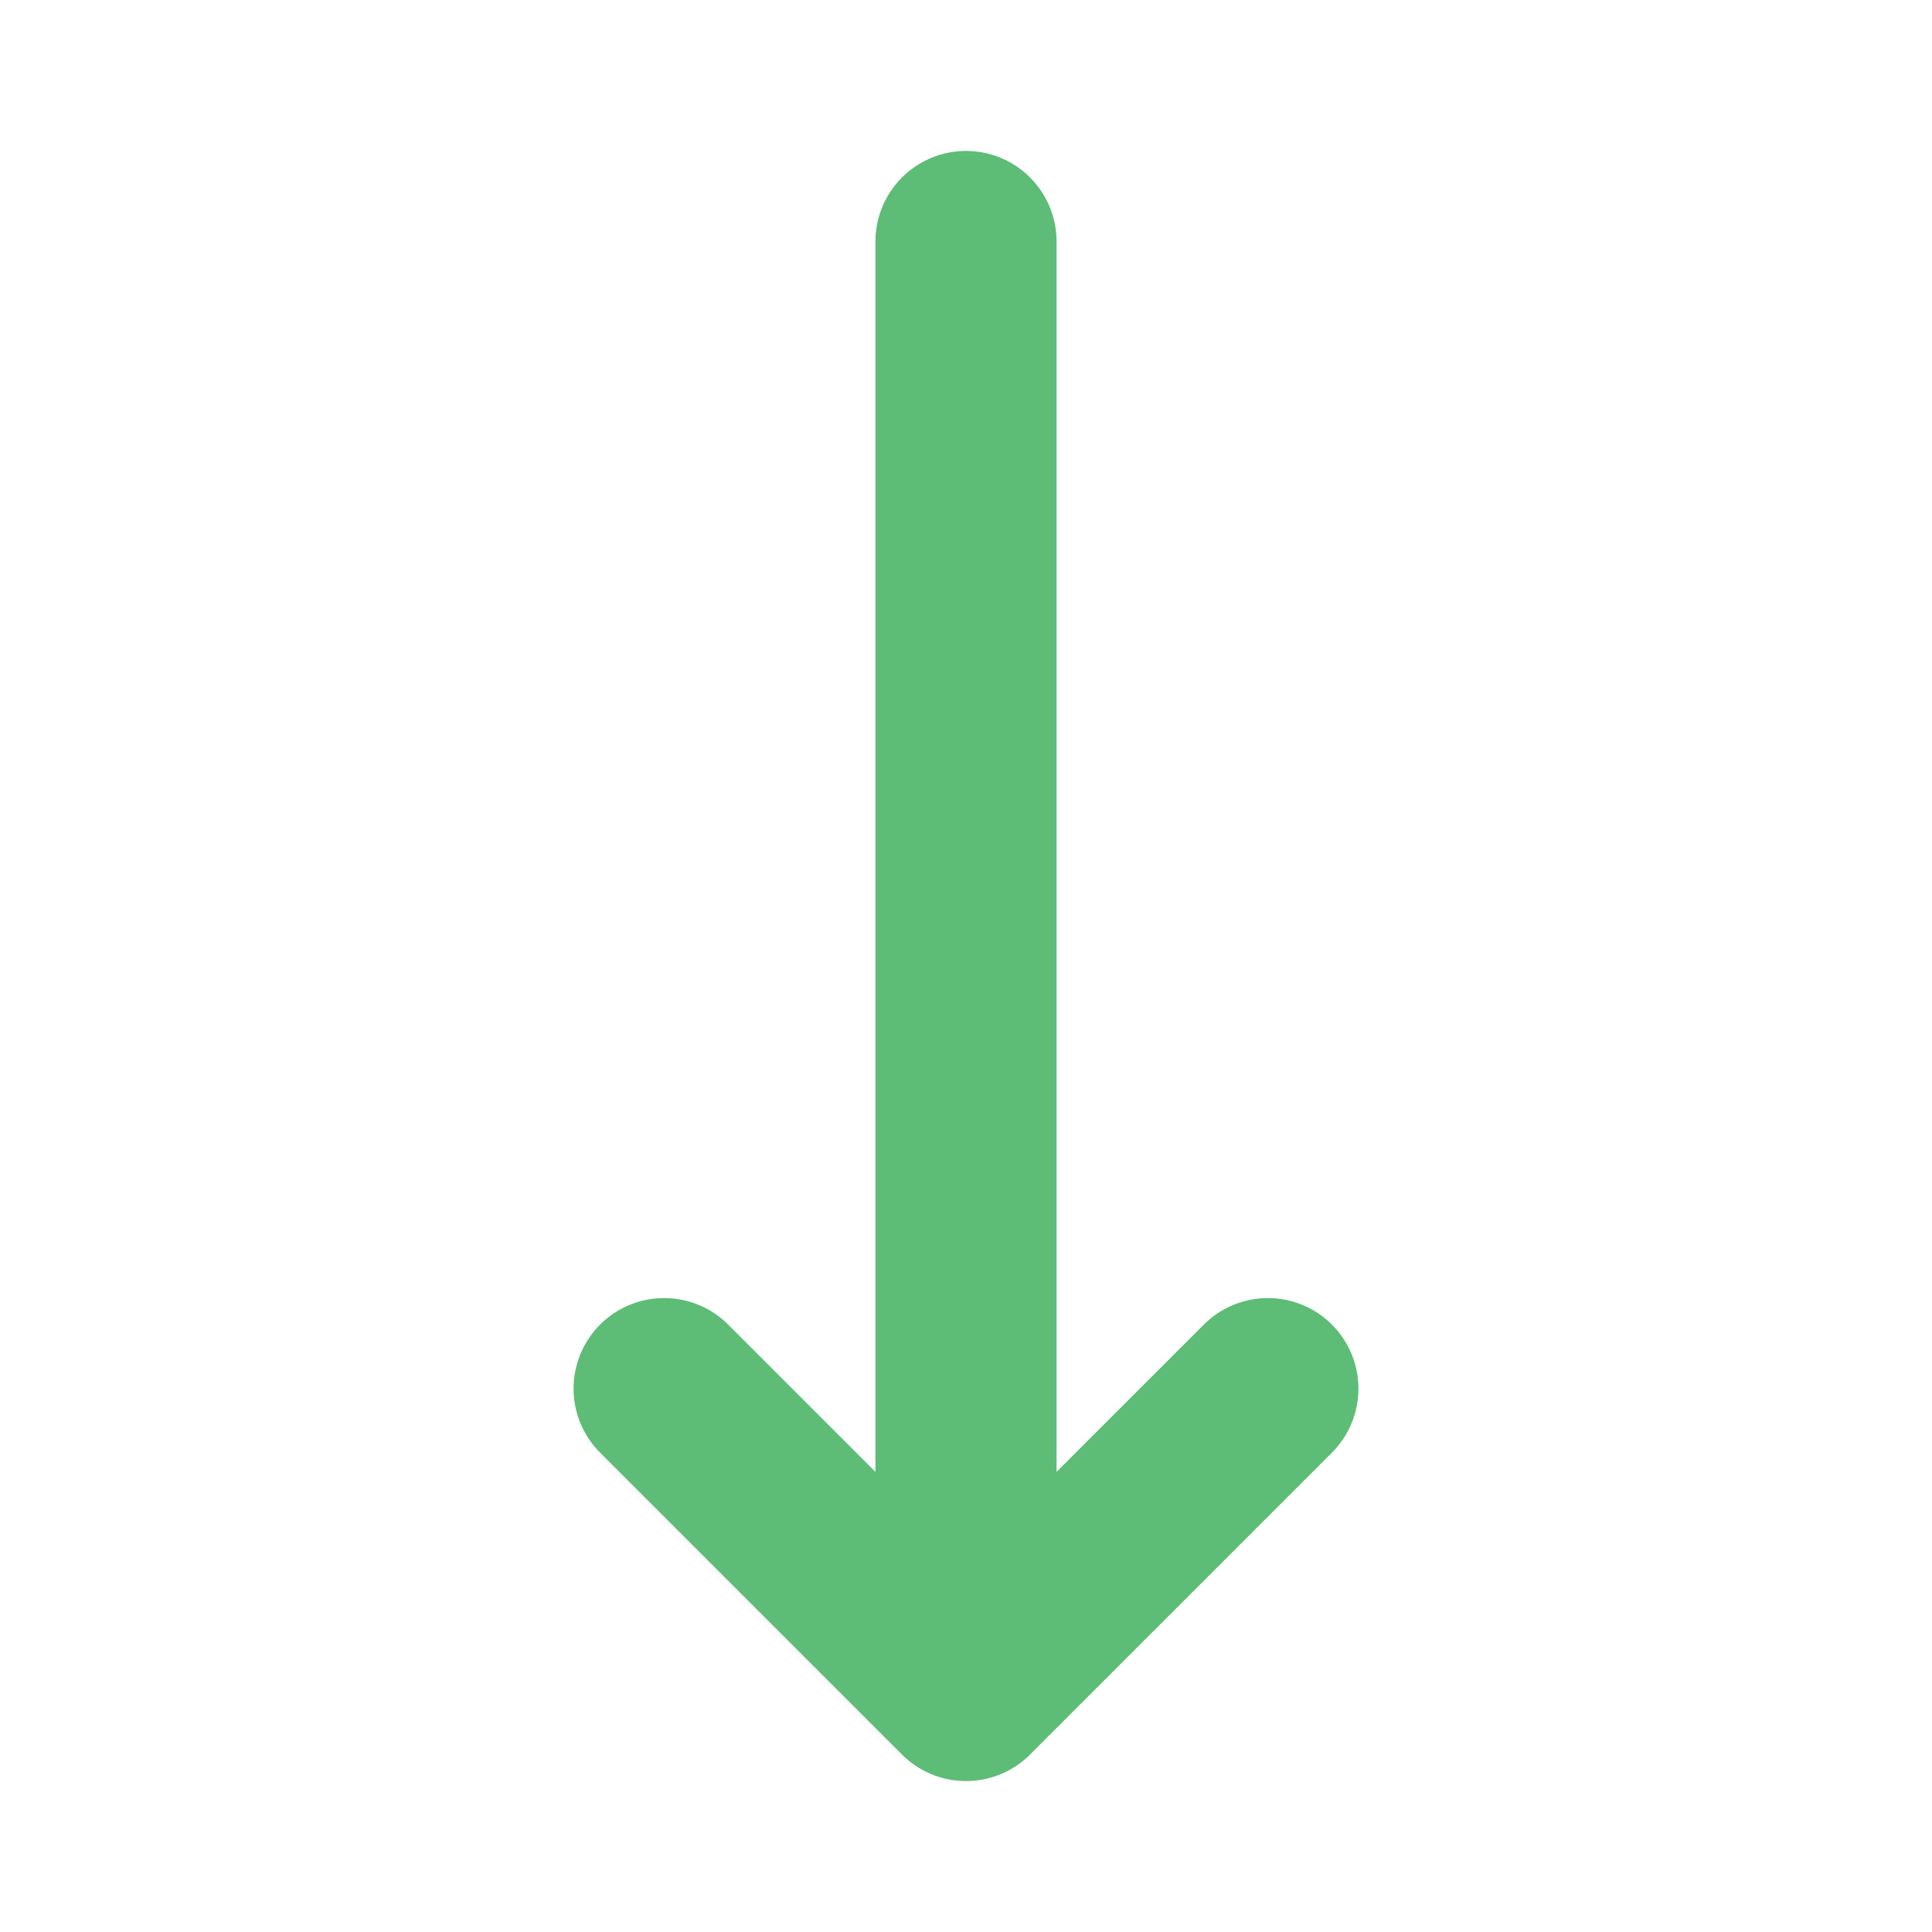
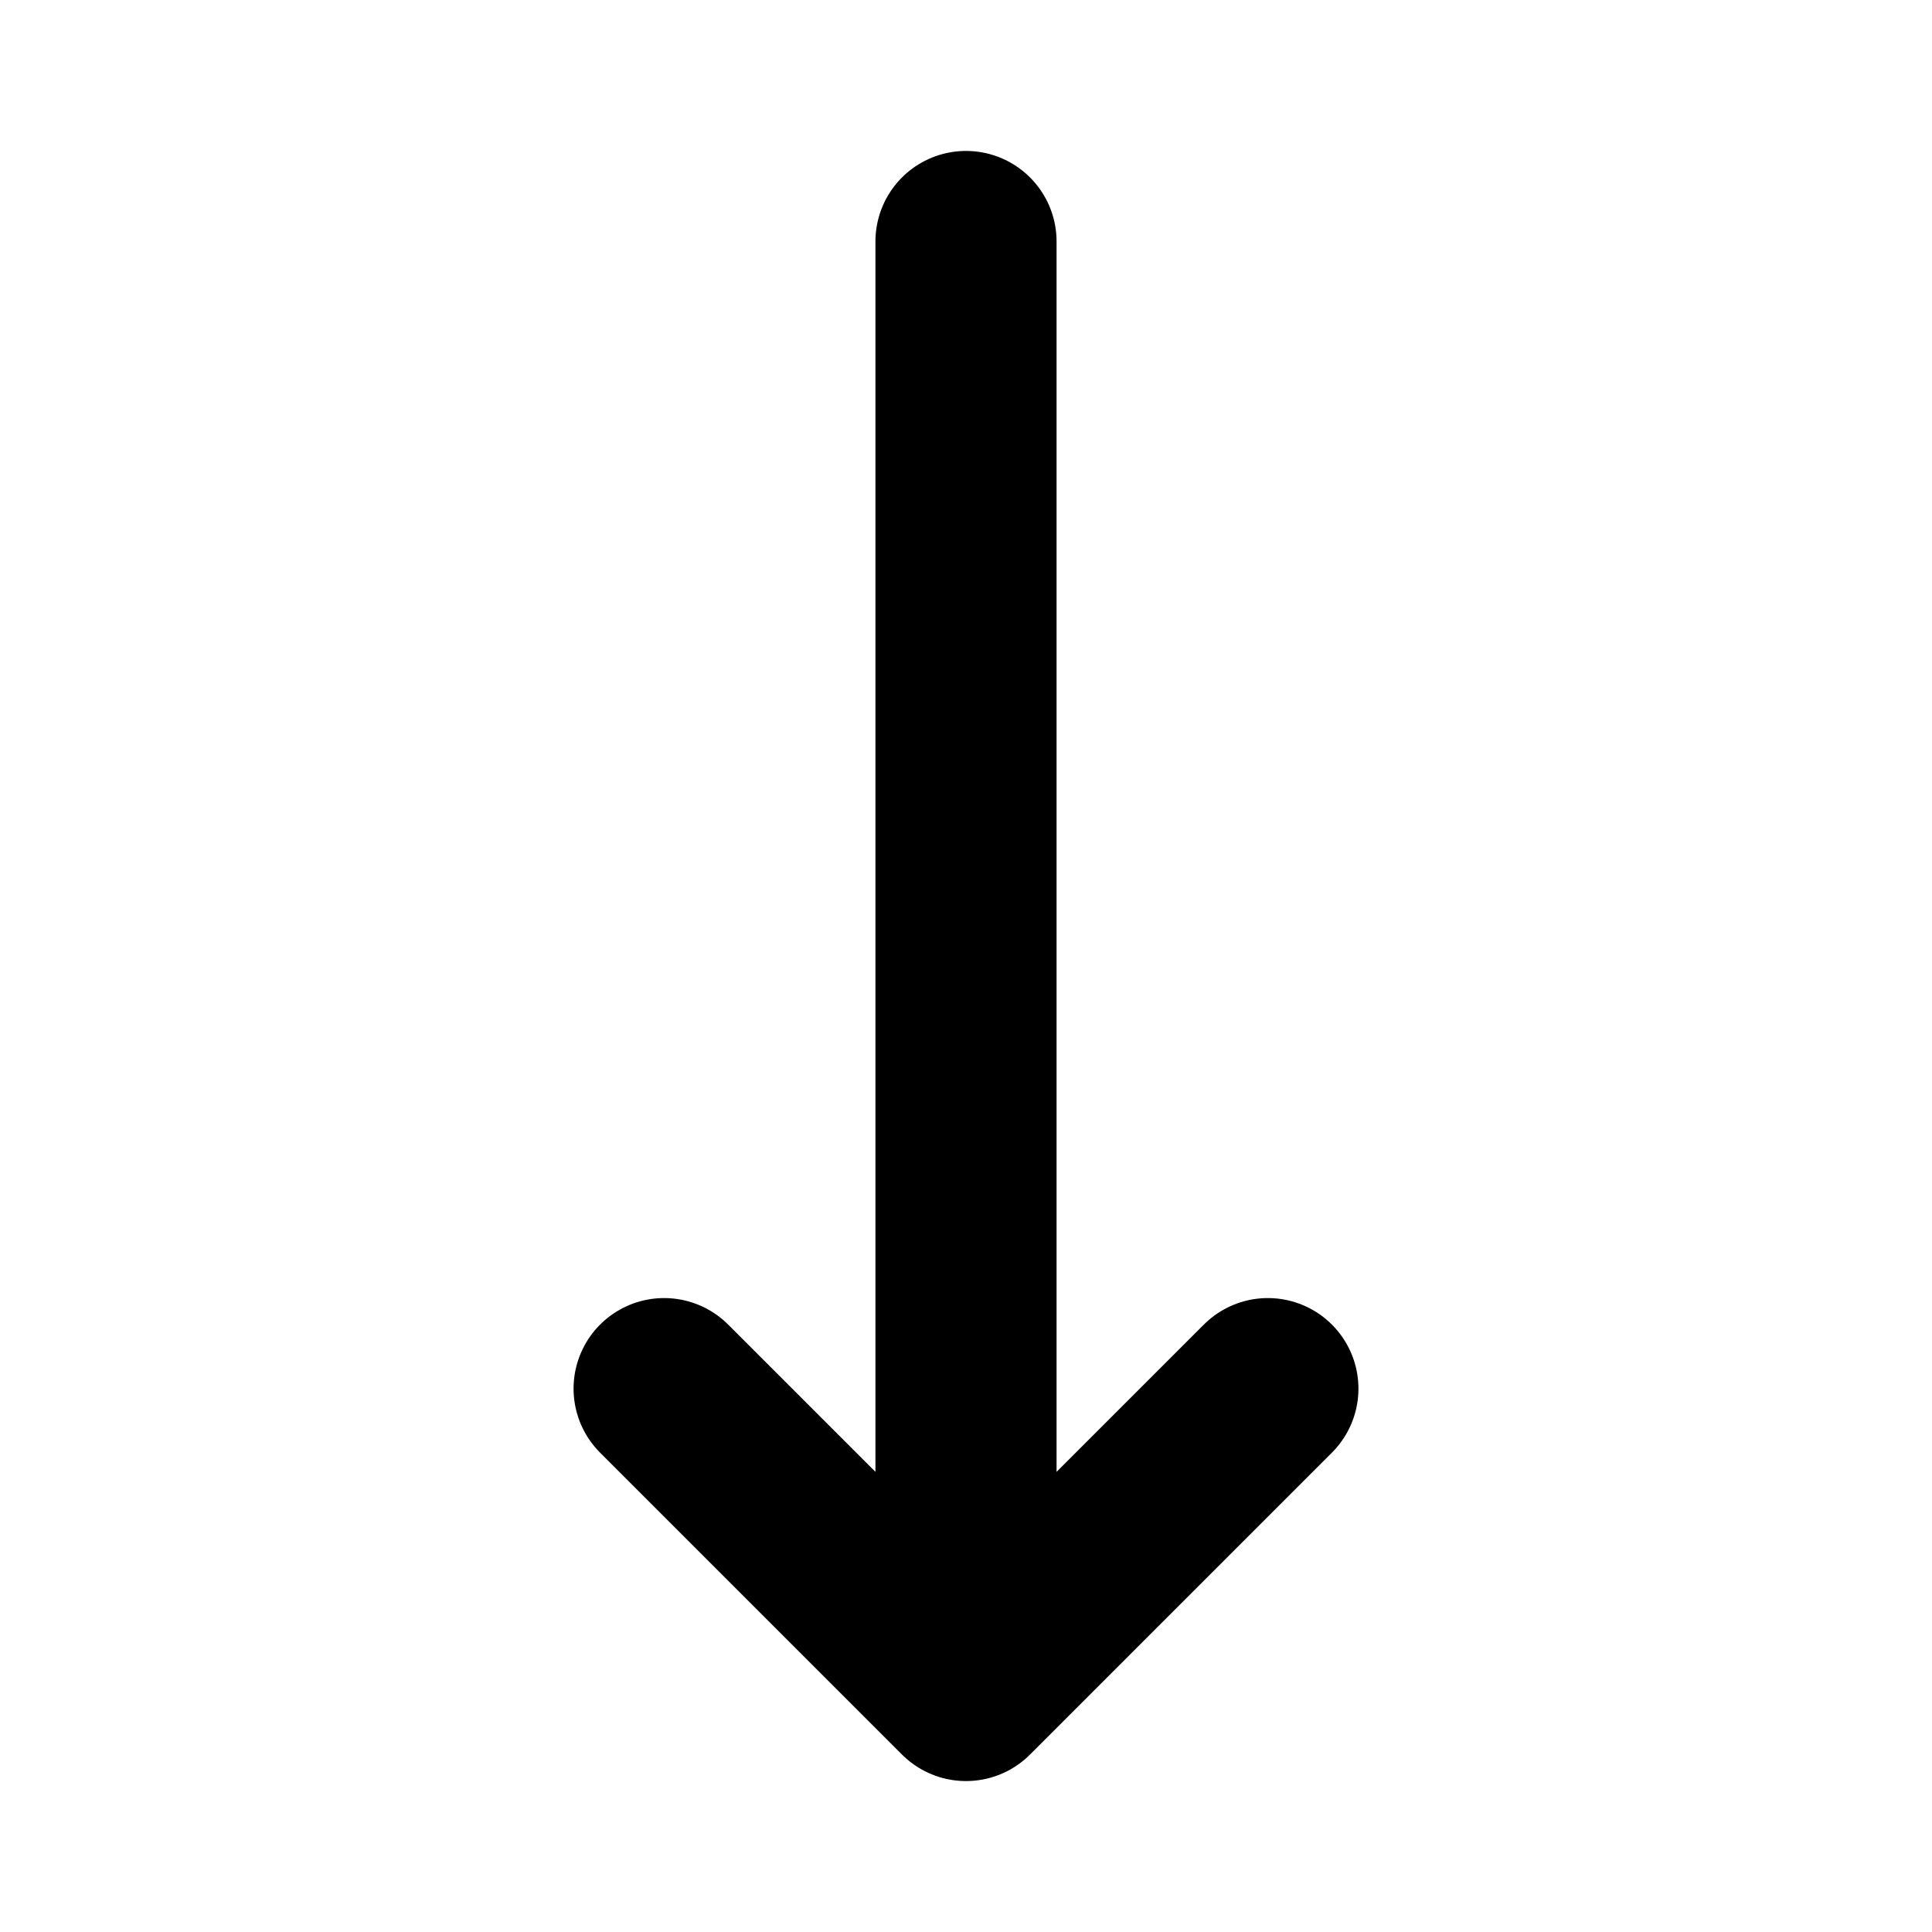
<svg xmlns="http://www.w3.org/2000/svg" width="16" height="16" viewBox="0 0 16 16" fill="none">
-   <path d="M10.5 11.5L8 14M8 14L5.5 11.5M8 14L8 2" stroke="#5DBC75" stroke-width="1.5" stroke-linecap="round" stroke-linejoin="round" />
+   <path d="M10.5 11.5L8 14M8 14L5.5 11.5M8 14L8 2" stroke="currentColor" stroke-width="1.5" stroke-linecap="round" stroke-linejoin="round" />
</svg>
